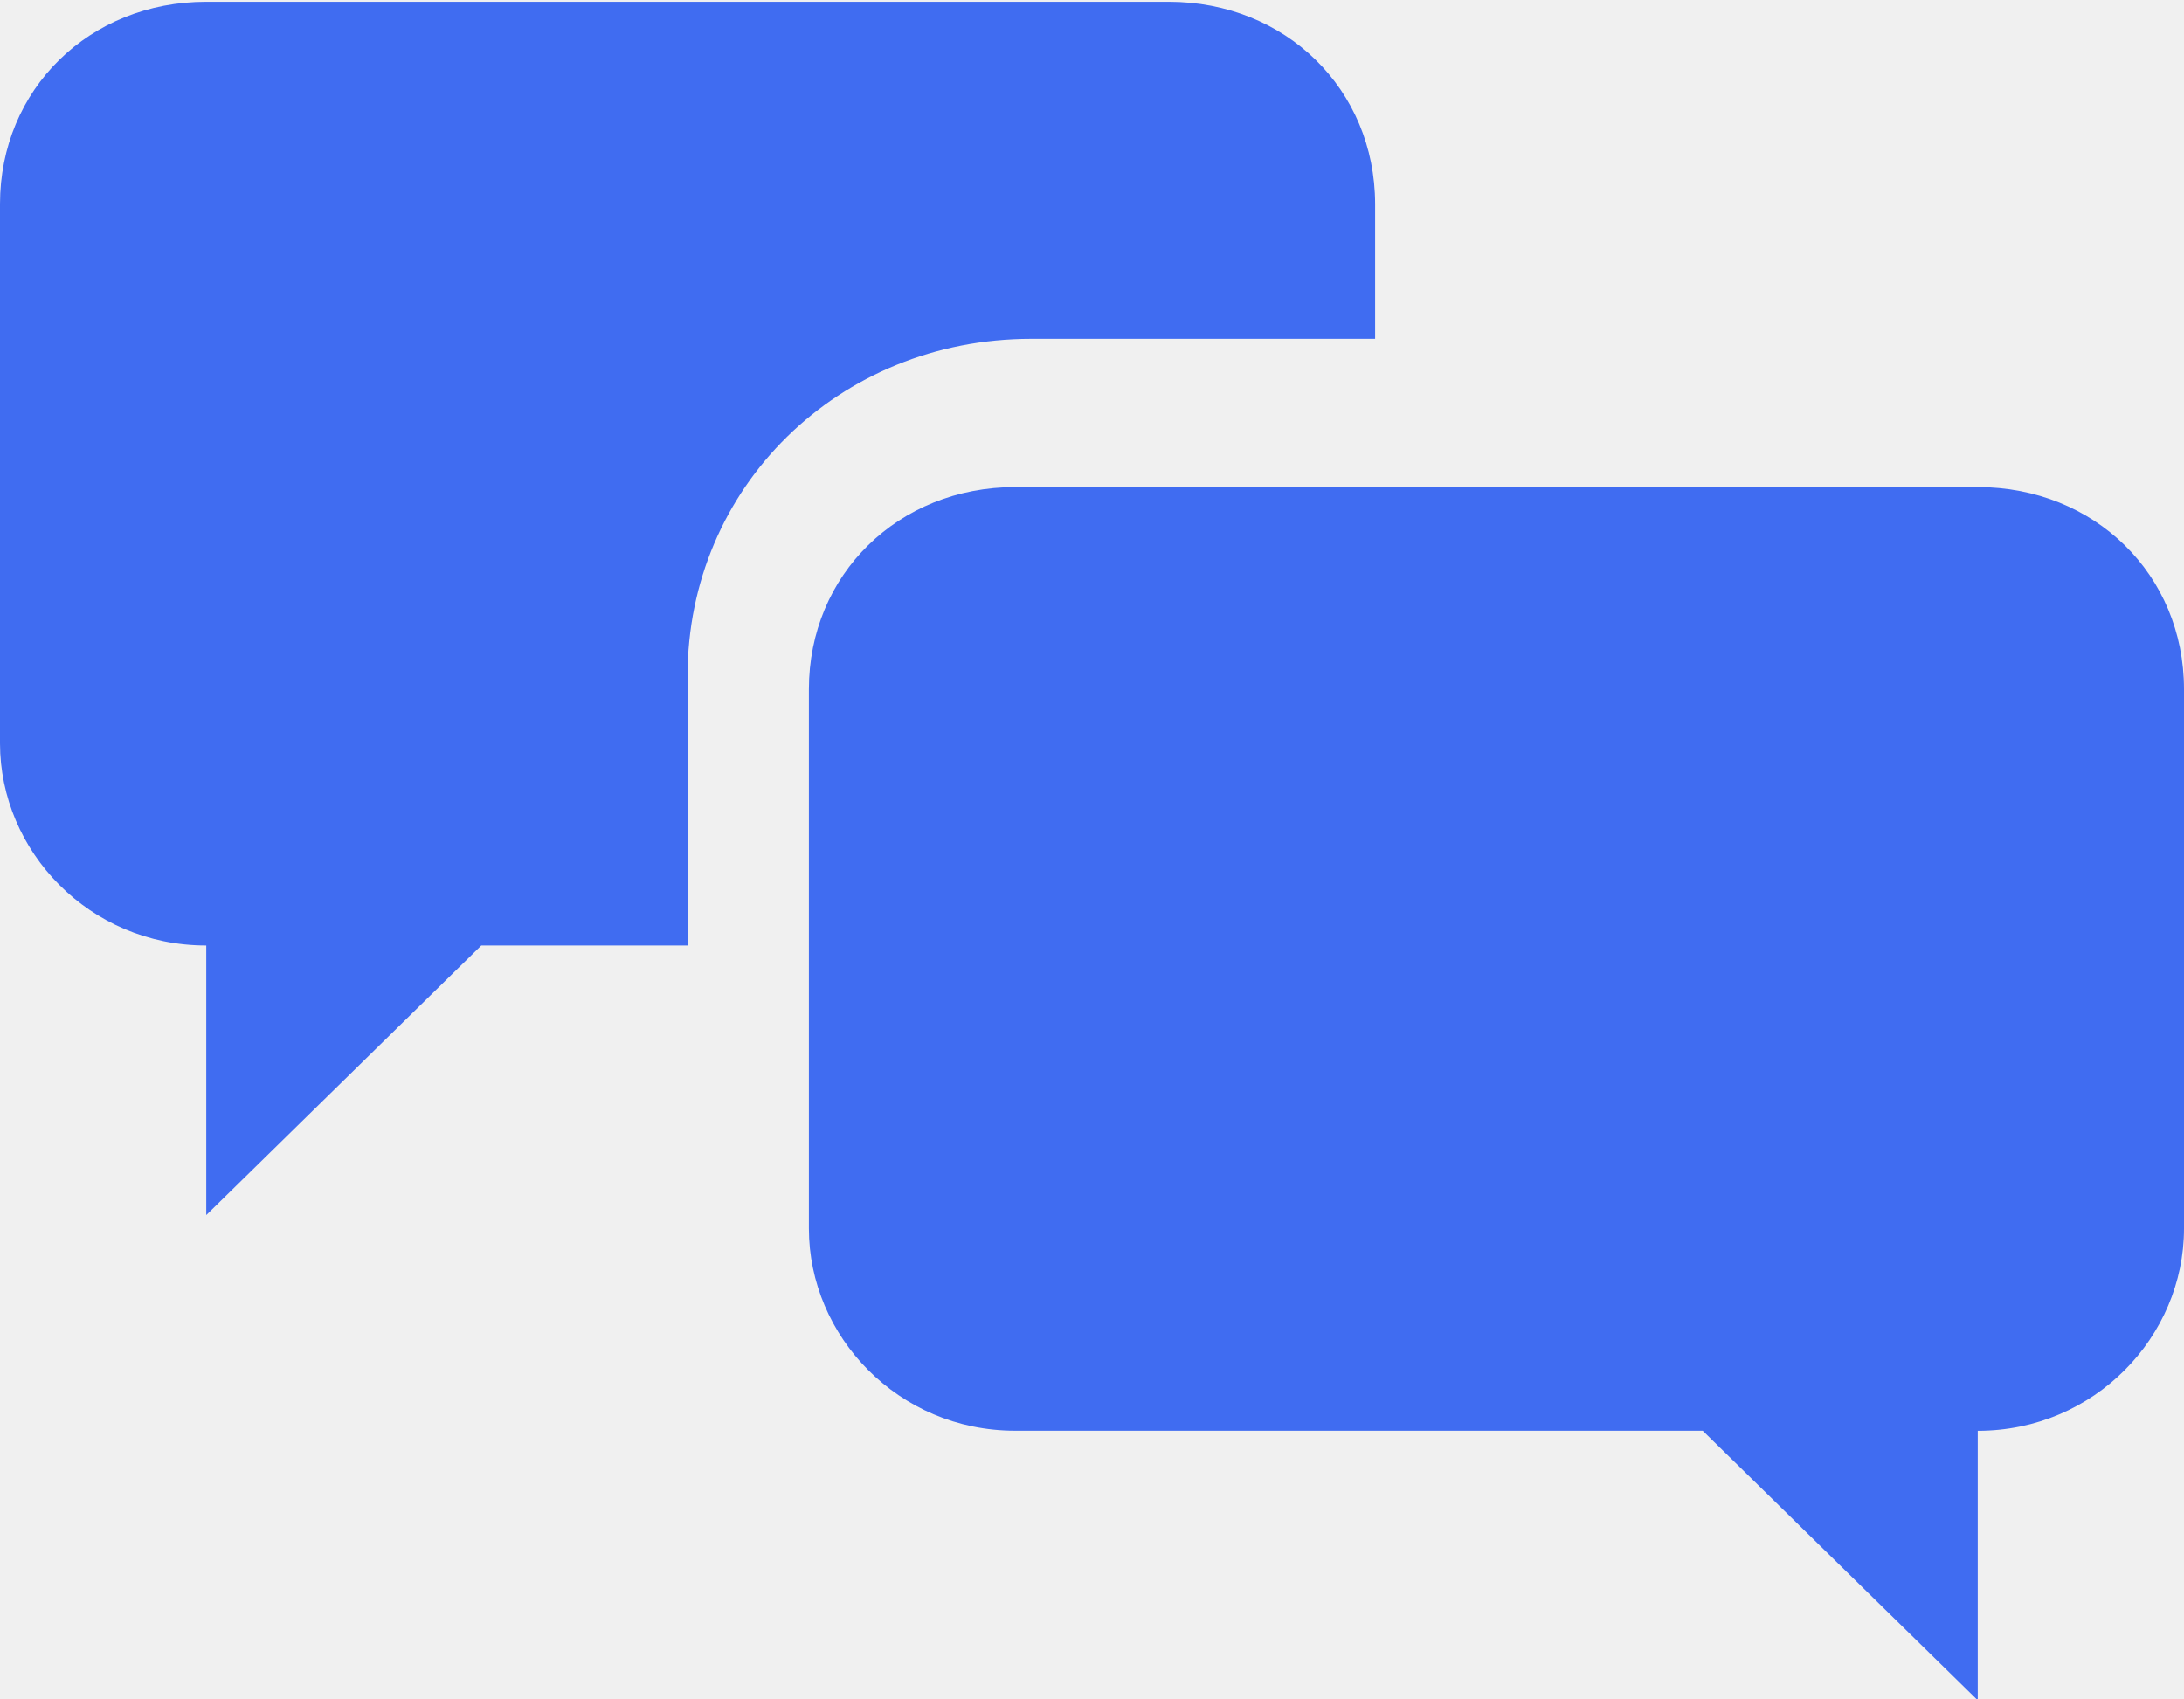
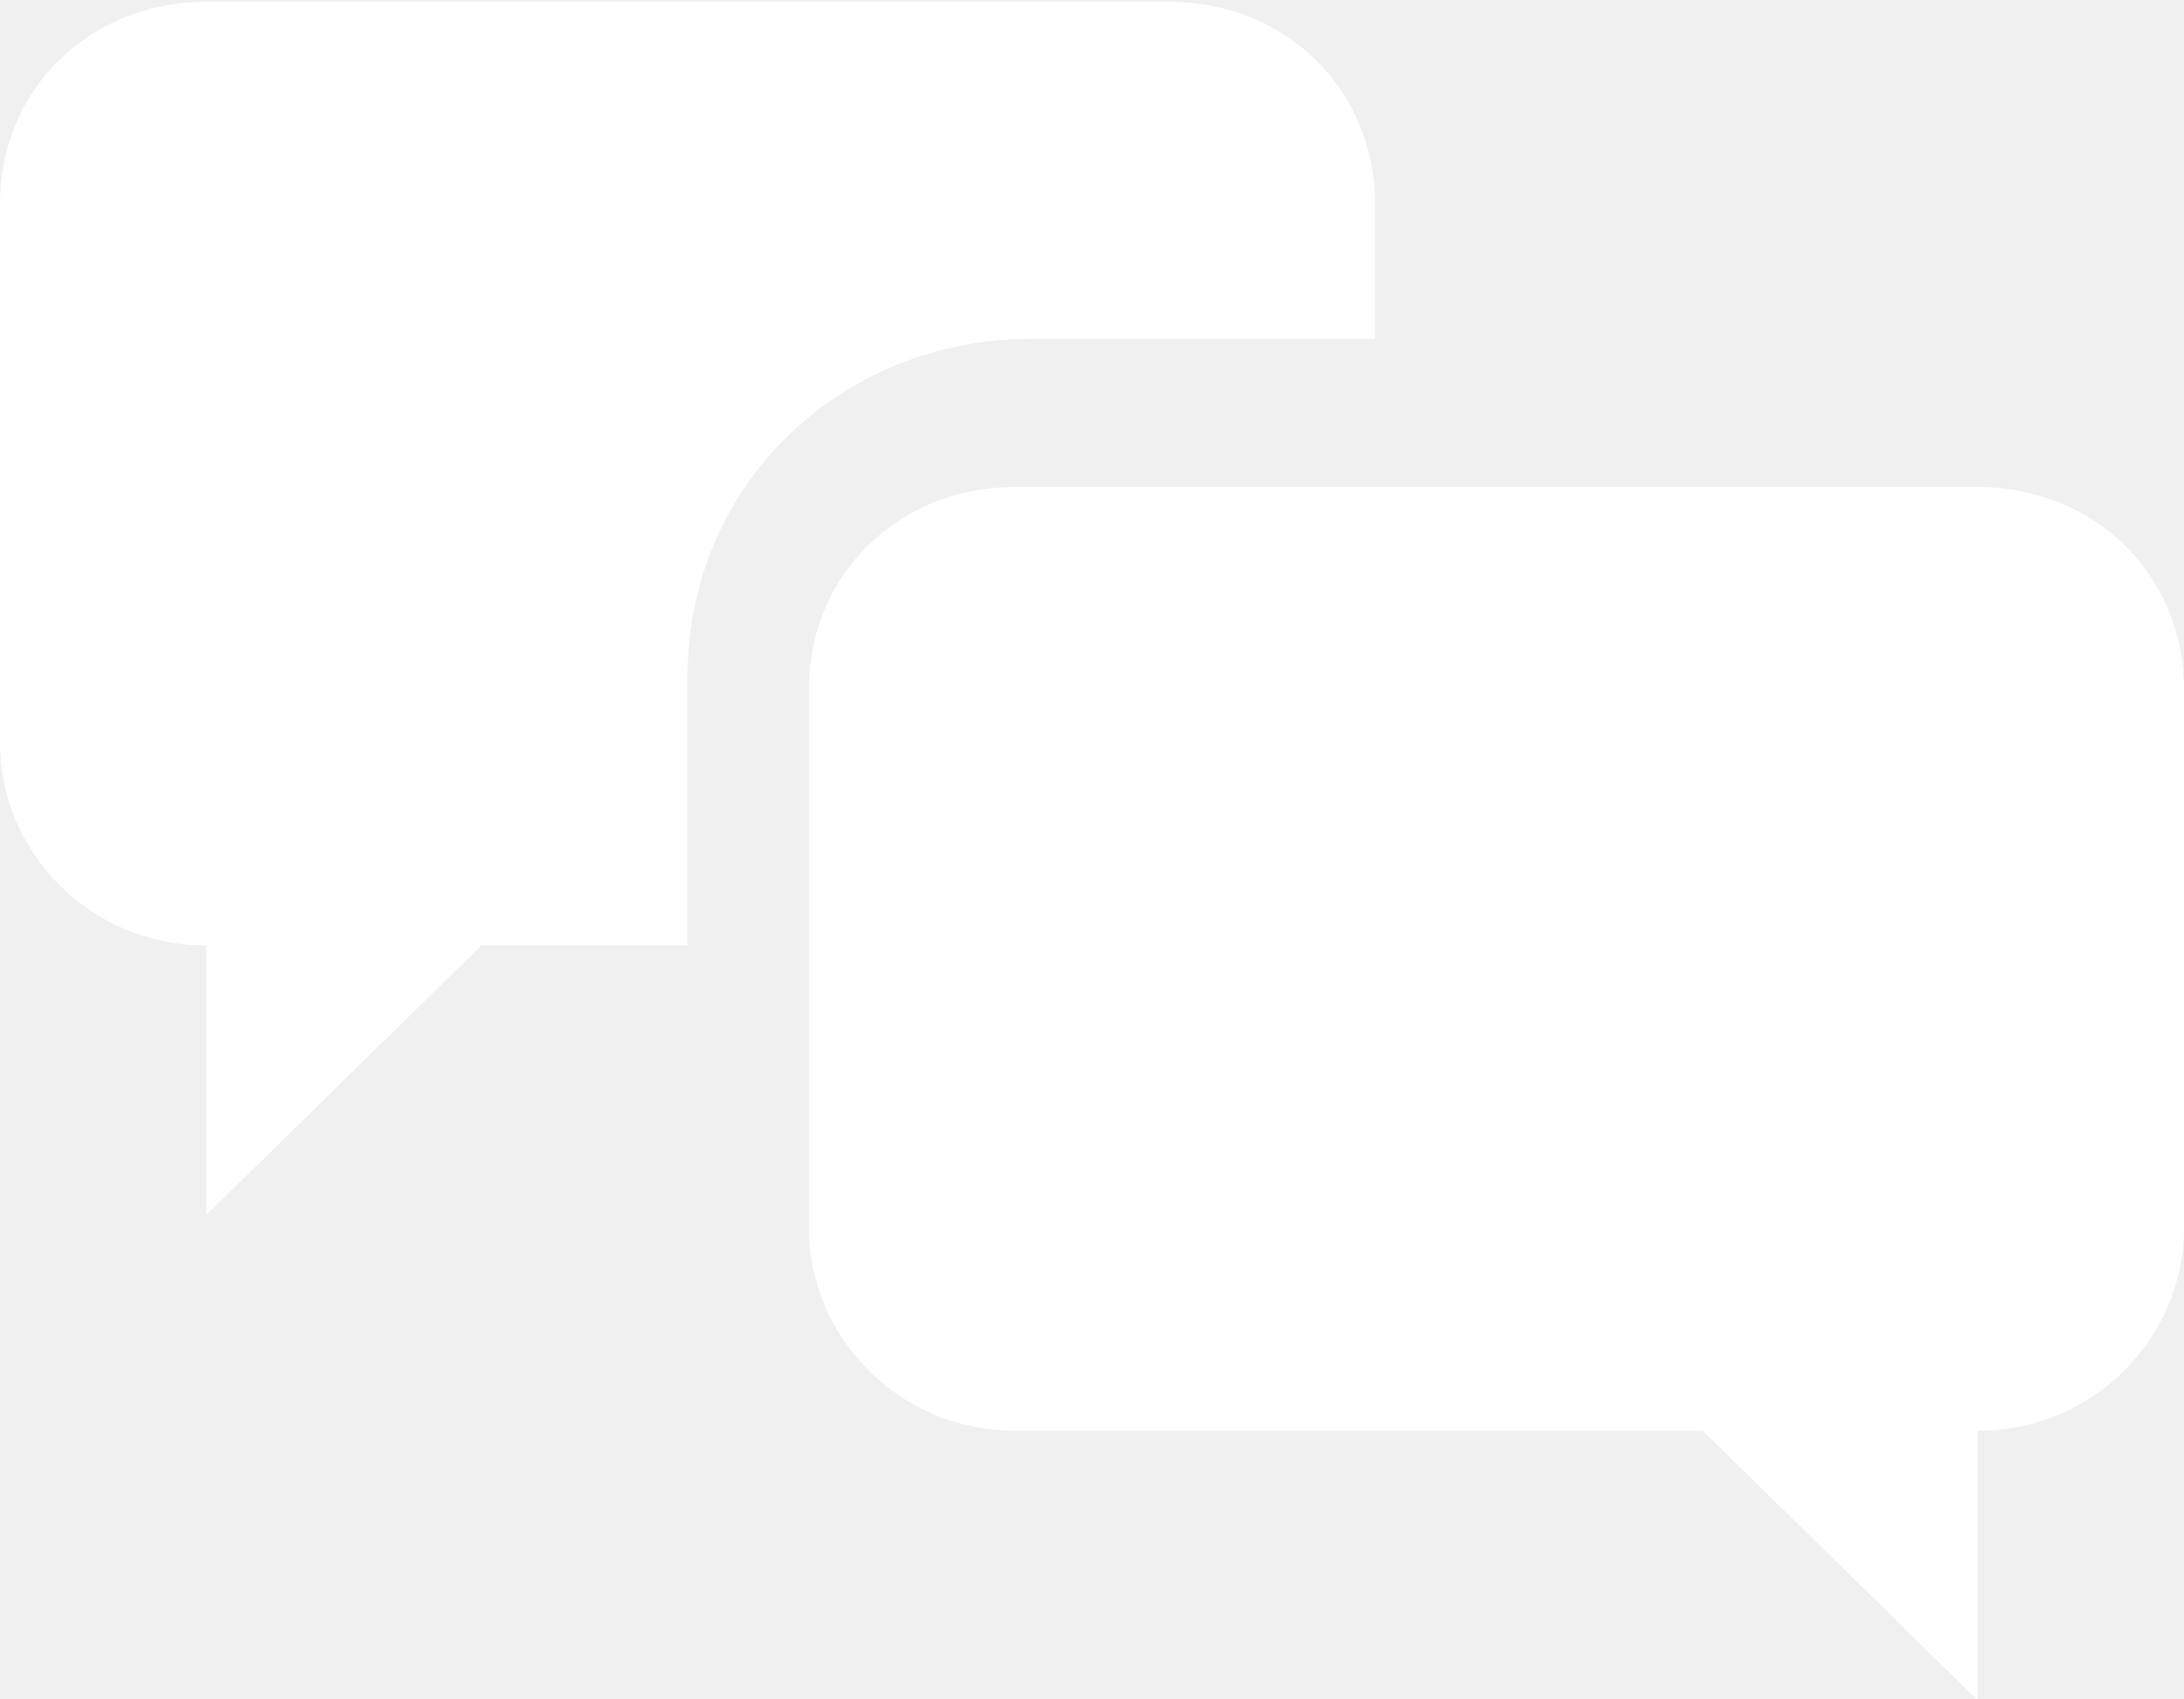
- <svg xmlns="http://www.w3.org/2000/svg" fill="#406CF1" width="27" height="21" viewBox="0 0 27 21">
+ <svg xmlns="http://www.w3.org/2000/svg" fill="#ffffff" width="27" height="21" viewBox="0 0 27 21">
  <g fill-rule="evenodd">
    <path d="M24.45 6.022h-11.9c-1.445 0-2.55 1.083-2.55 2.5v6.667c0 1.333 1.105 2.5 2.55 2.5h8.5l3.4 3.333V17.69c1.445 0 2.55-1.167 2.55-2.5V8.522c0-1.416-1.105-2.5-2.55-2.5z" />
    <path d="M14.448.022H2.55C1.104.022 0 1.105 0 2.522V9.19c0 1.333 1.104 2.5 2.55 2.5v3.333l3.4-3.333H8.5V8.356c0-2.332 1.869-4.167 4.25-4.167H17V2.522c-.002-1.417-1.106-2.5-2.552-2.5z" />
  </g>
</svg>
